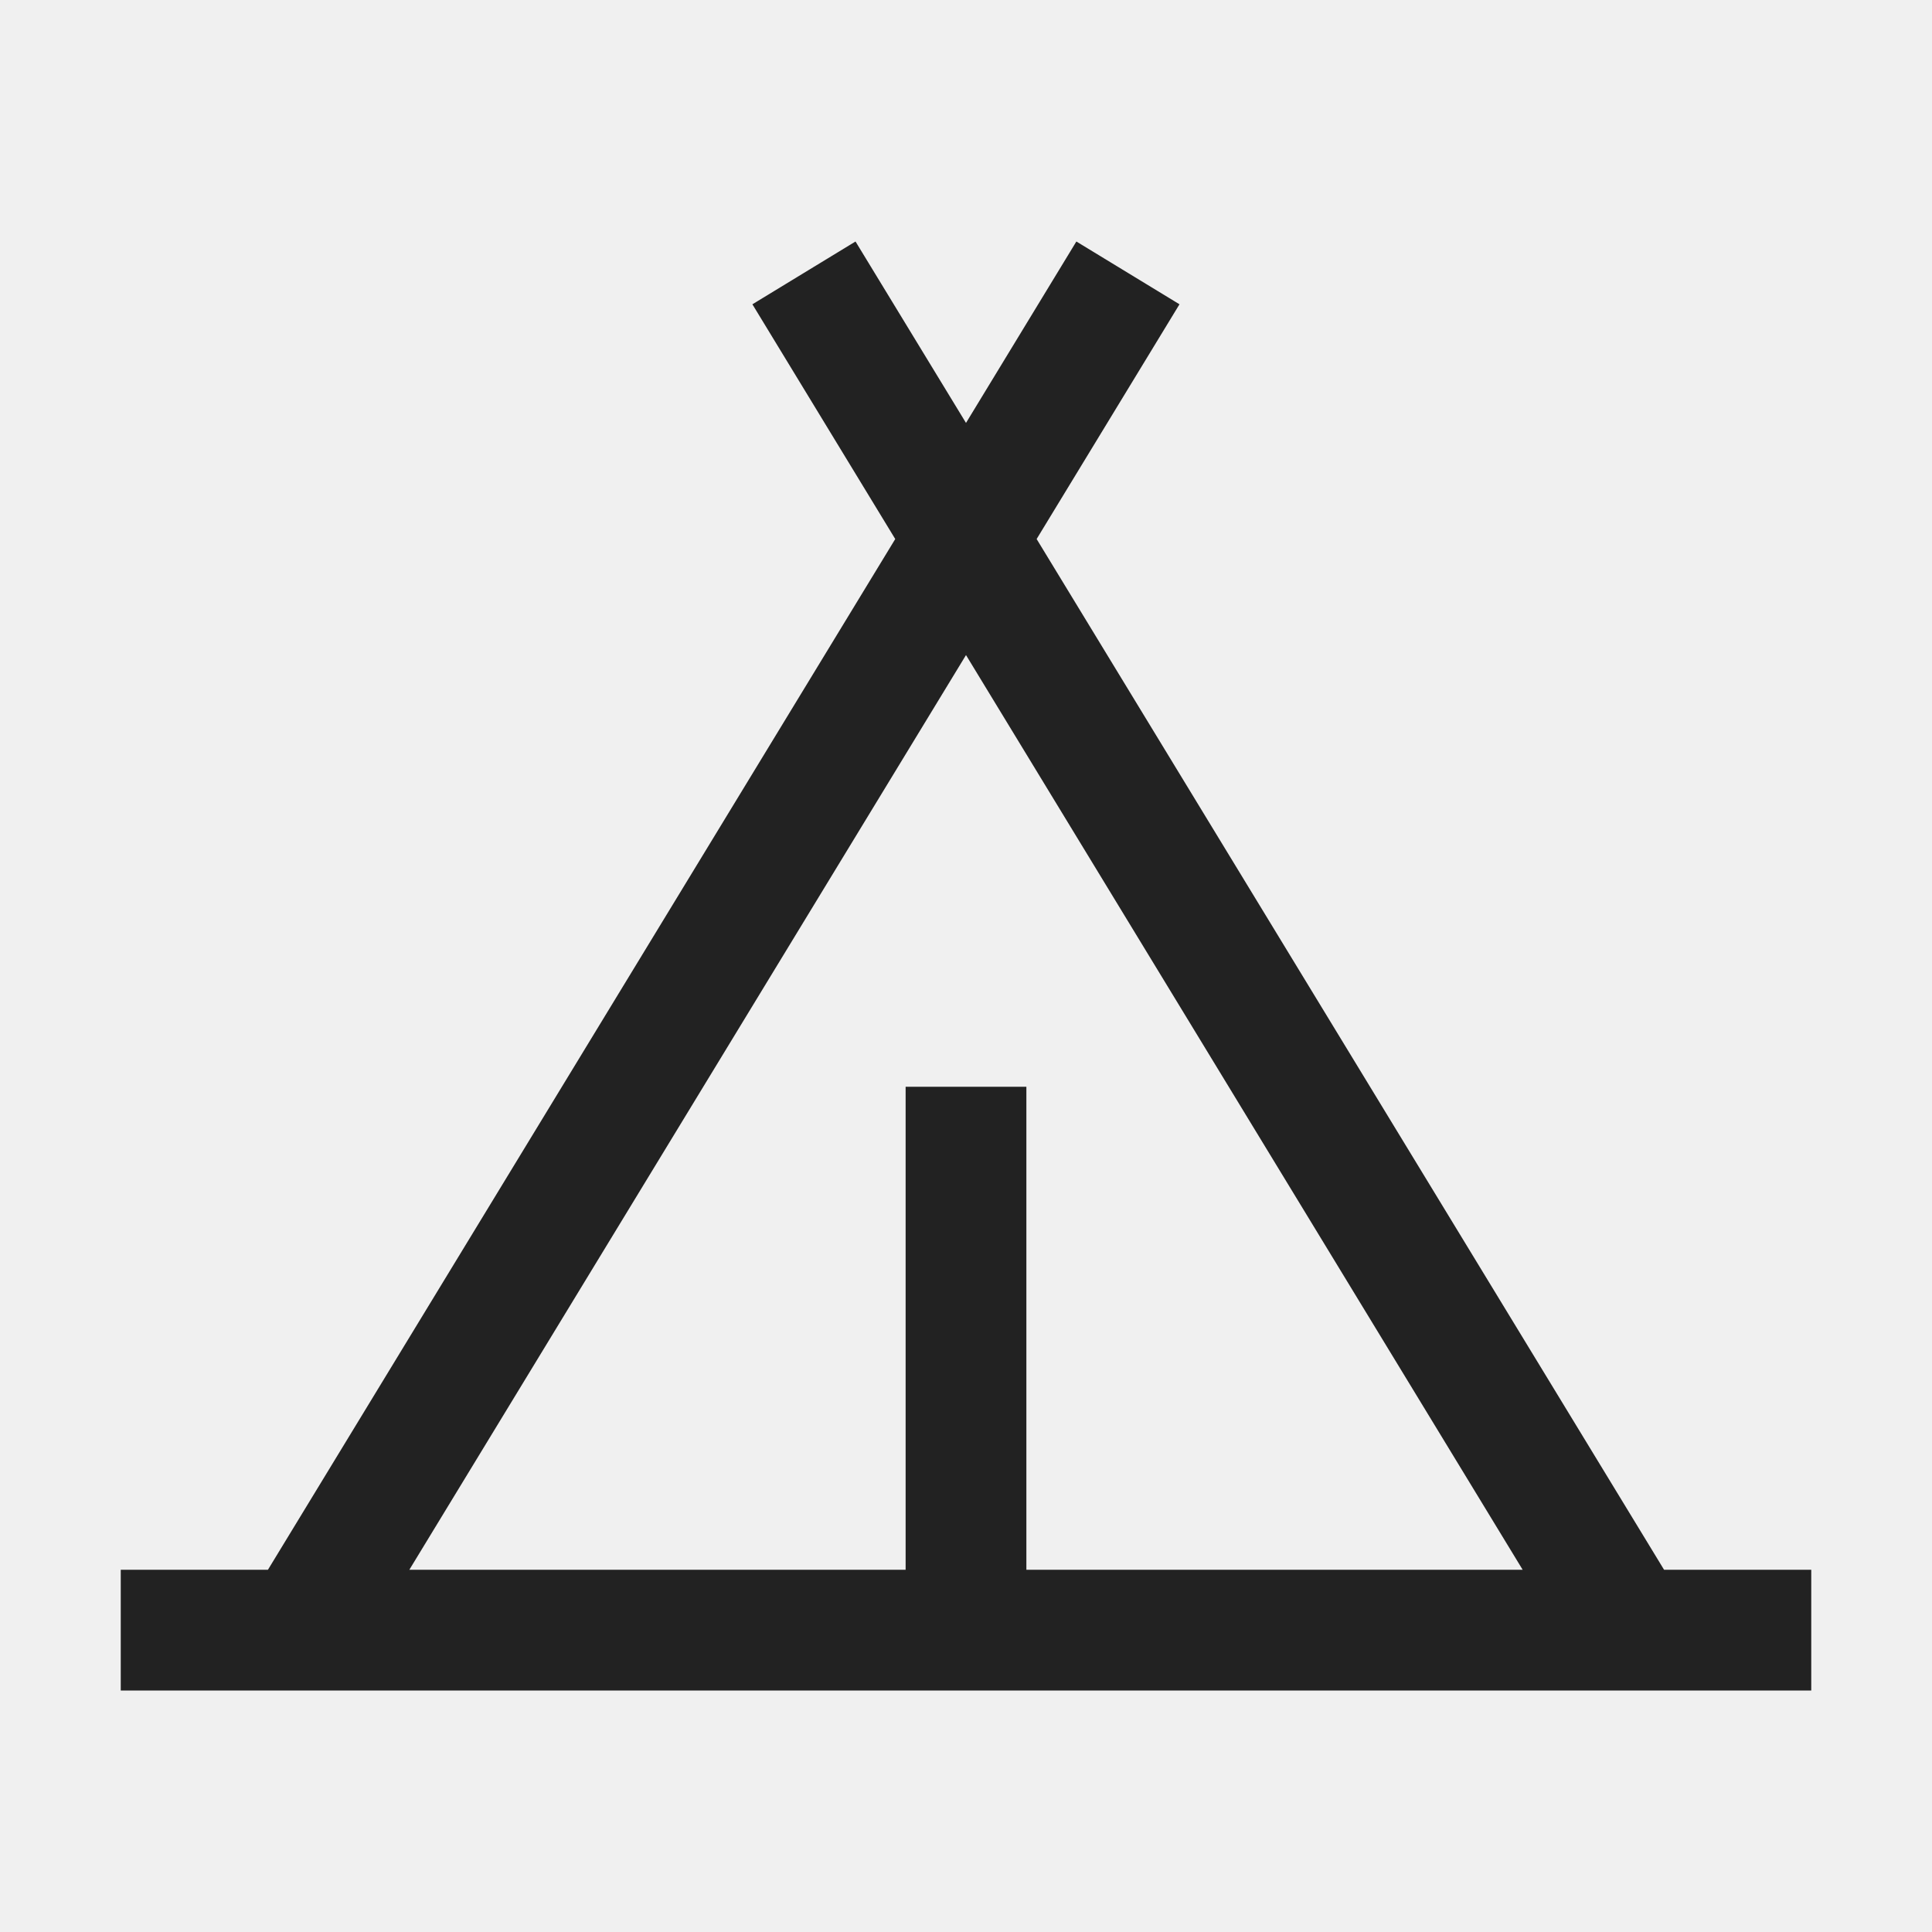
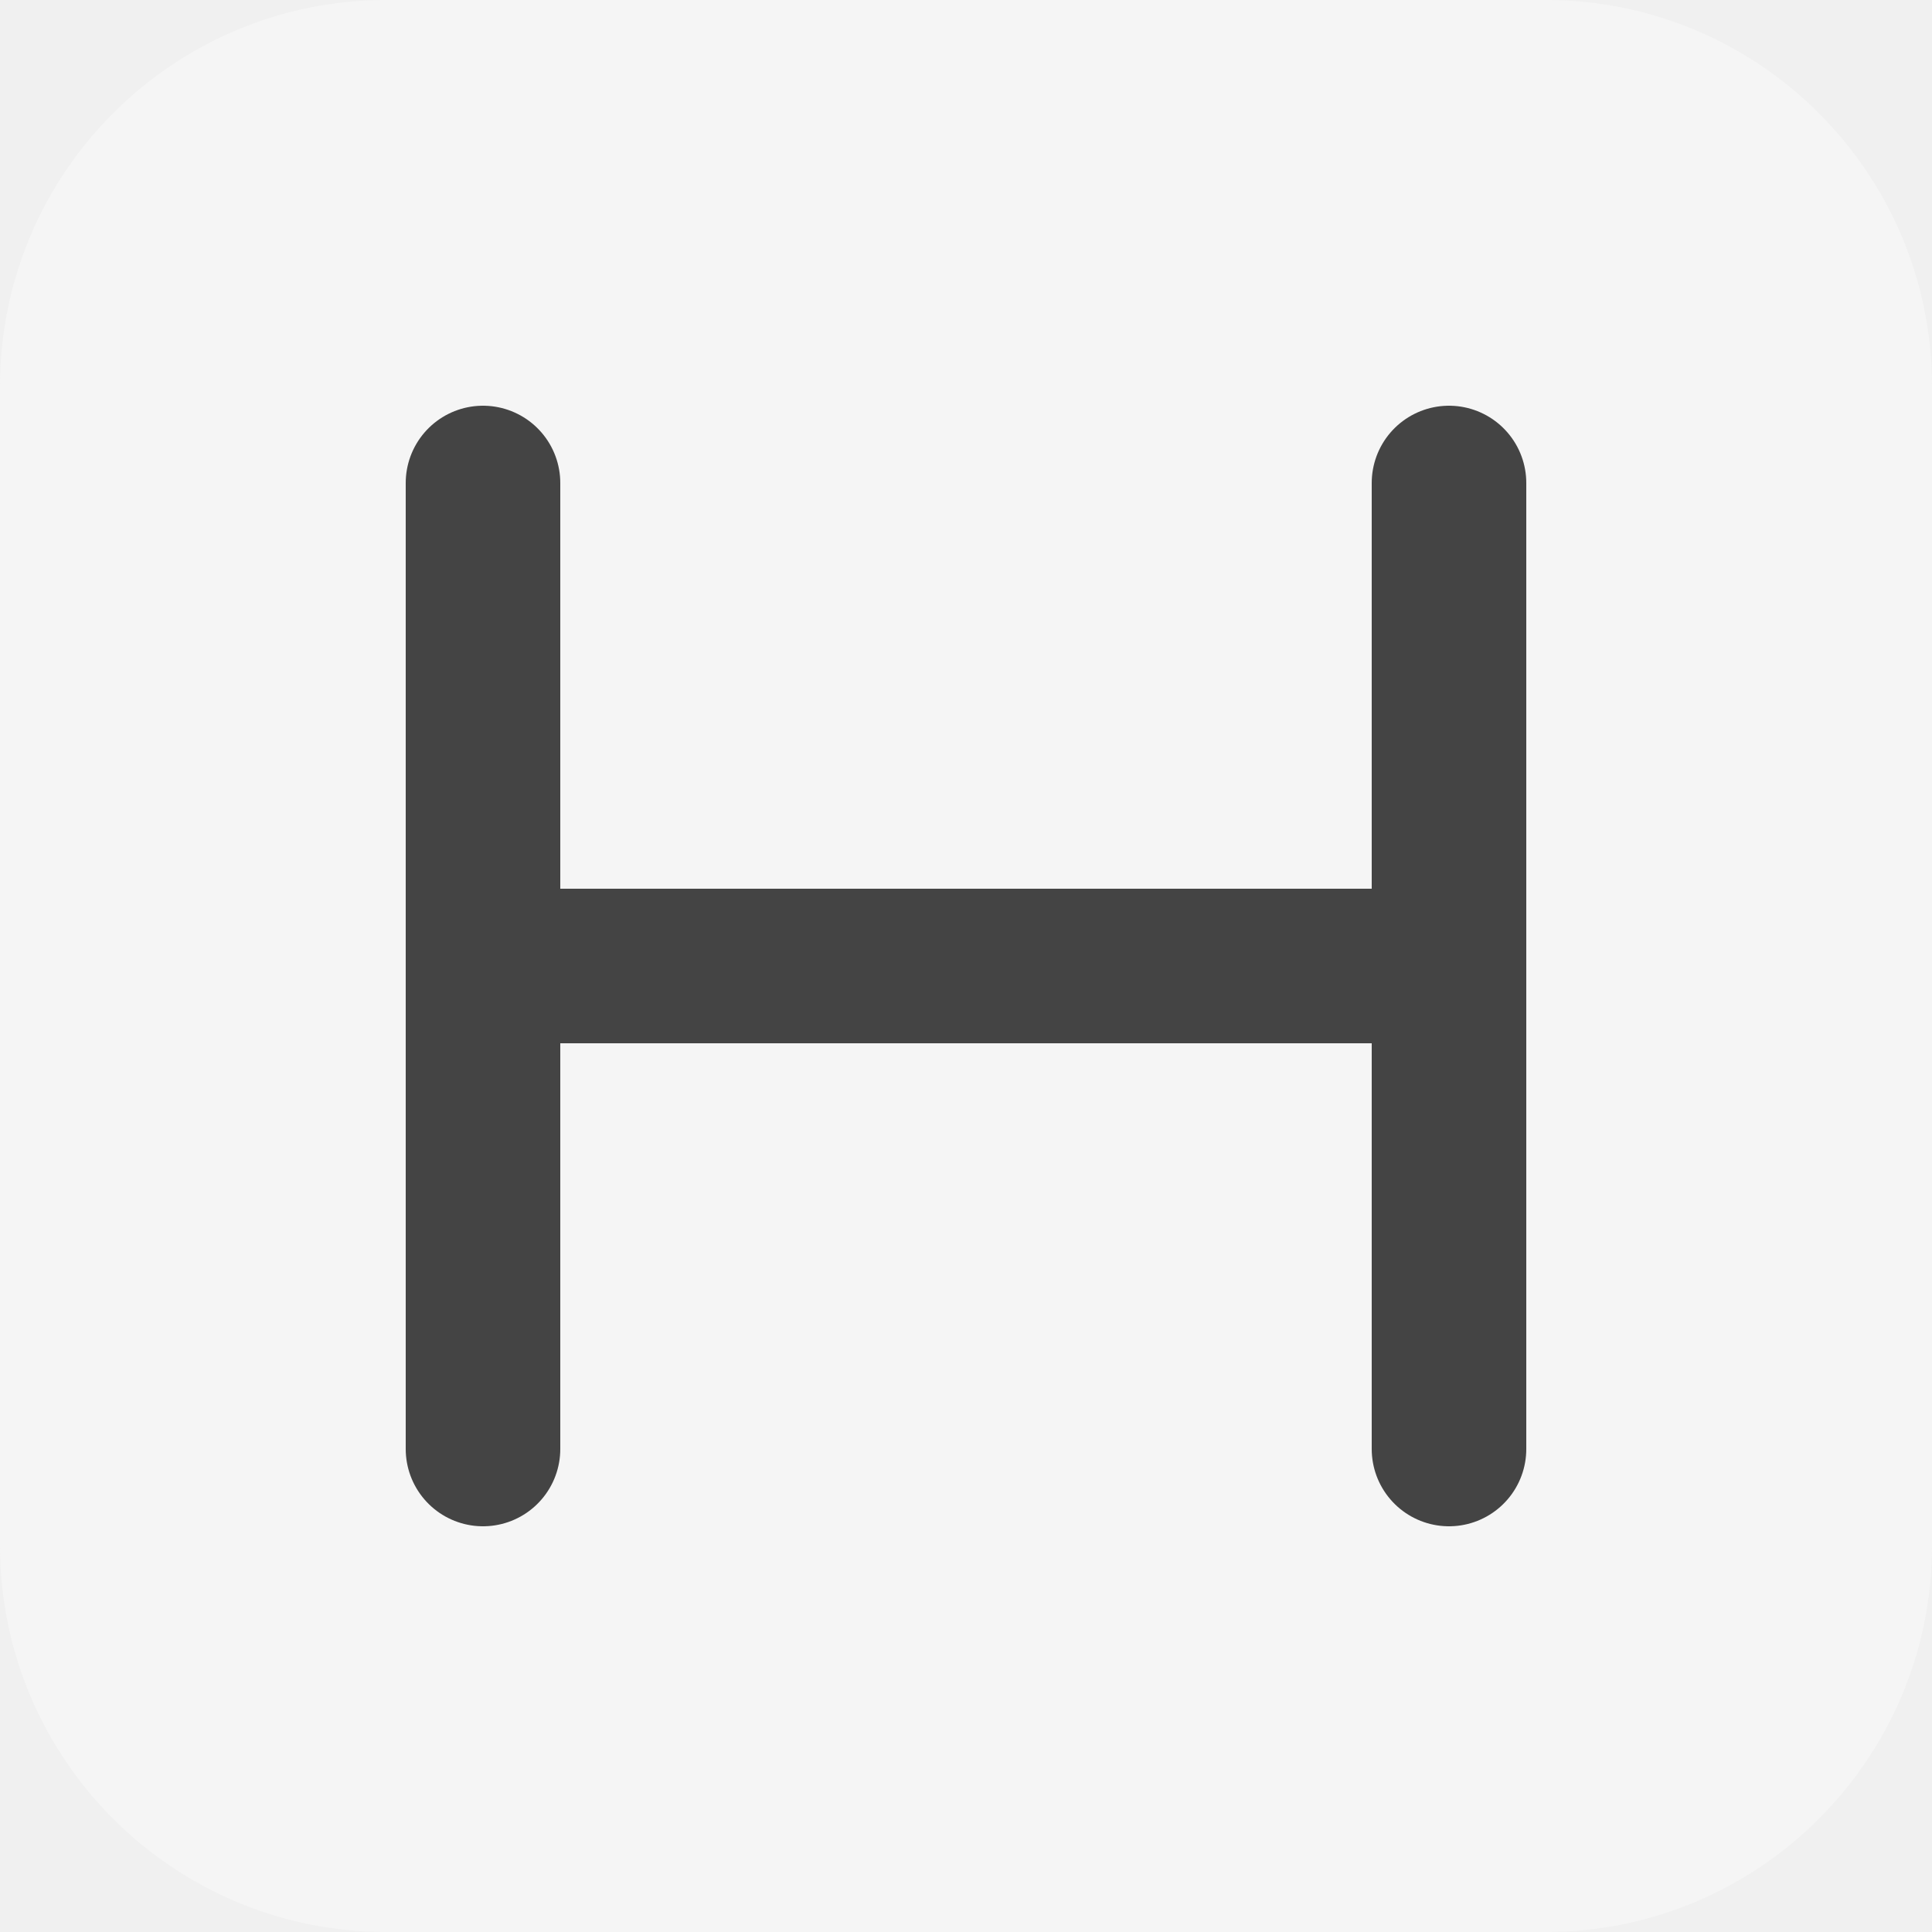
- <svg xmlns="http://www.w3.org/2000/svg" viewBox="0 0 32 32">
-   <style>
-     path { fill: #222; }
-     @media (prefers-color-scheme: dark) {
-       path { fill: #ffffff; }
-     }
-   </style>
-   <path d="M27.562 26L17.17 8.928l2.366-3.888L17.828 4L16 7.005L14.17 4l-1.708 1.04l2.366 3.888L4.438 26H2v2h28v-2zM16 10.85L25.22 26H17v-8h-2v8H6.78z" />
+ <svg xmlns="http://www.w3.org/2000/svg" viewBox="0 0 100 100">
+   <rect width="100" height="100" rx="20" fill="#f5f5f5" />
+   <path d="M 25 25 L 25 75 M 75 25 L 75 75 M 25 50 L 75 50" stroke="#444" stroke-width="8" stroke-linecap="round" fill="none" />
</svg>
